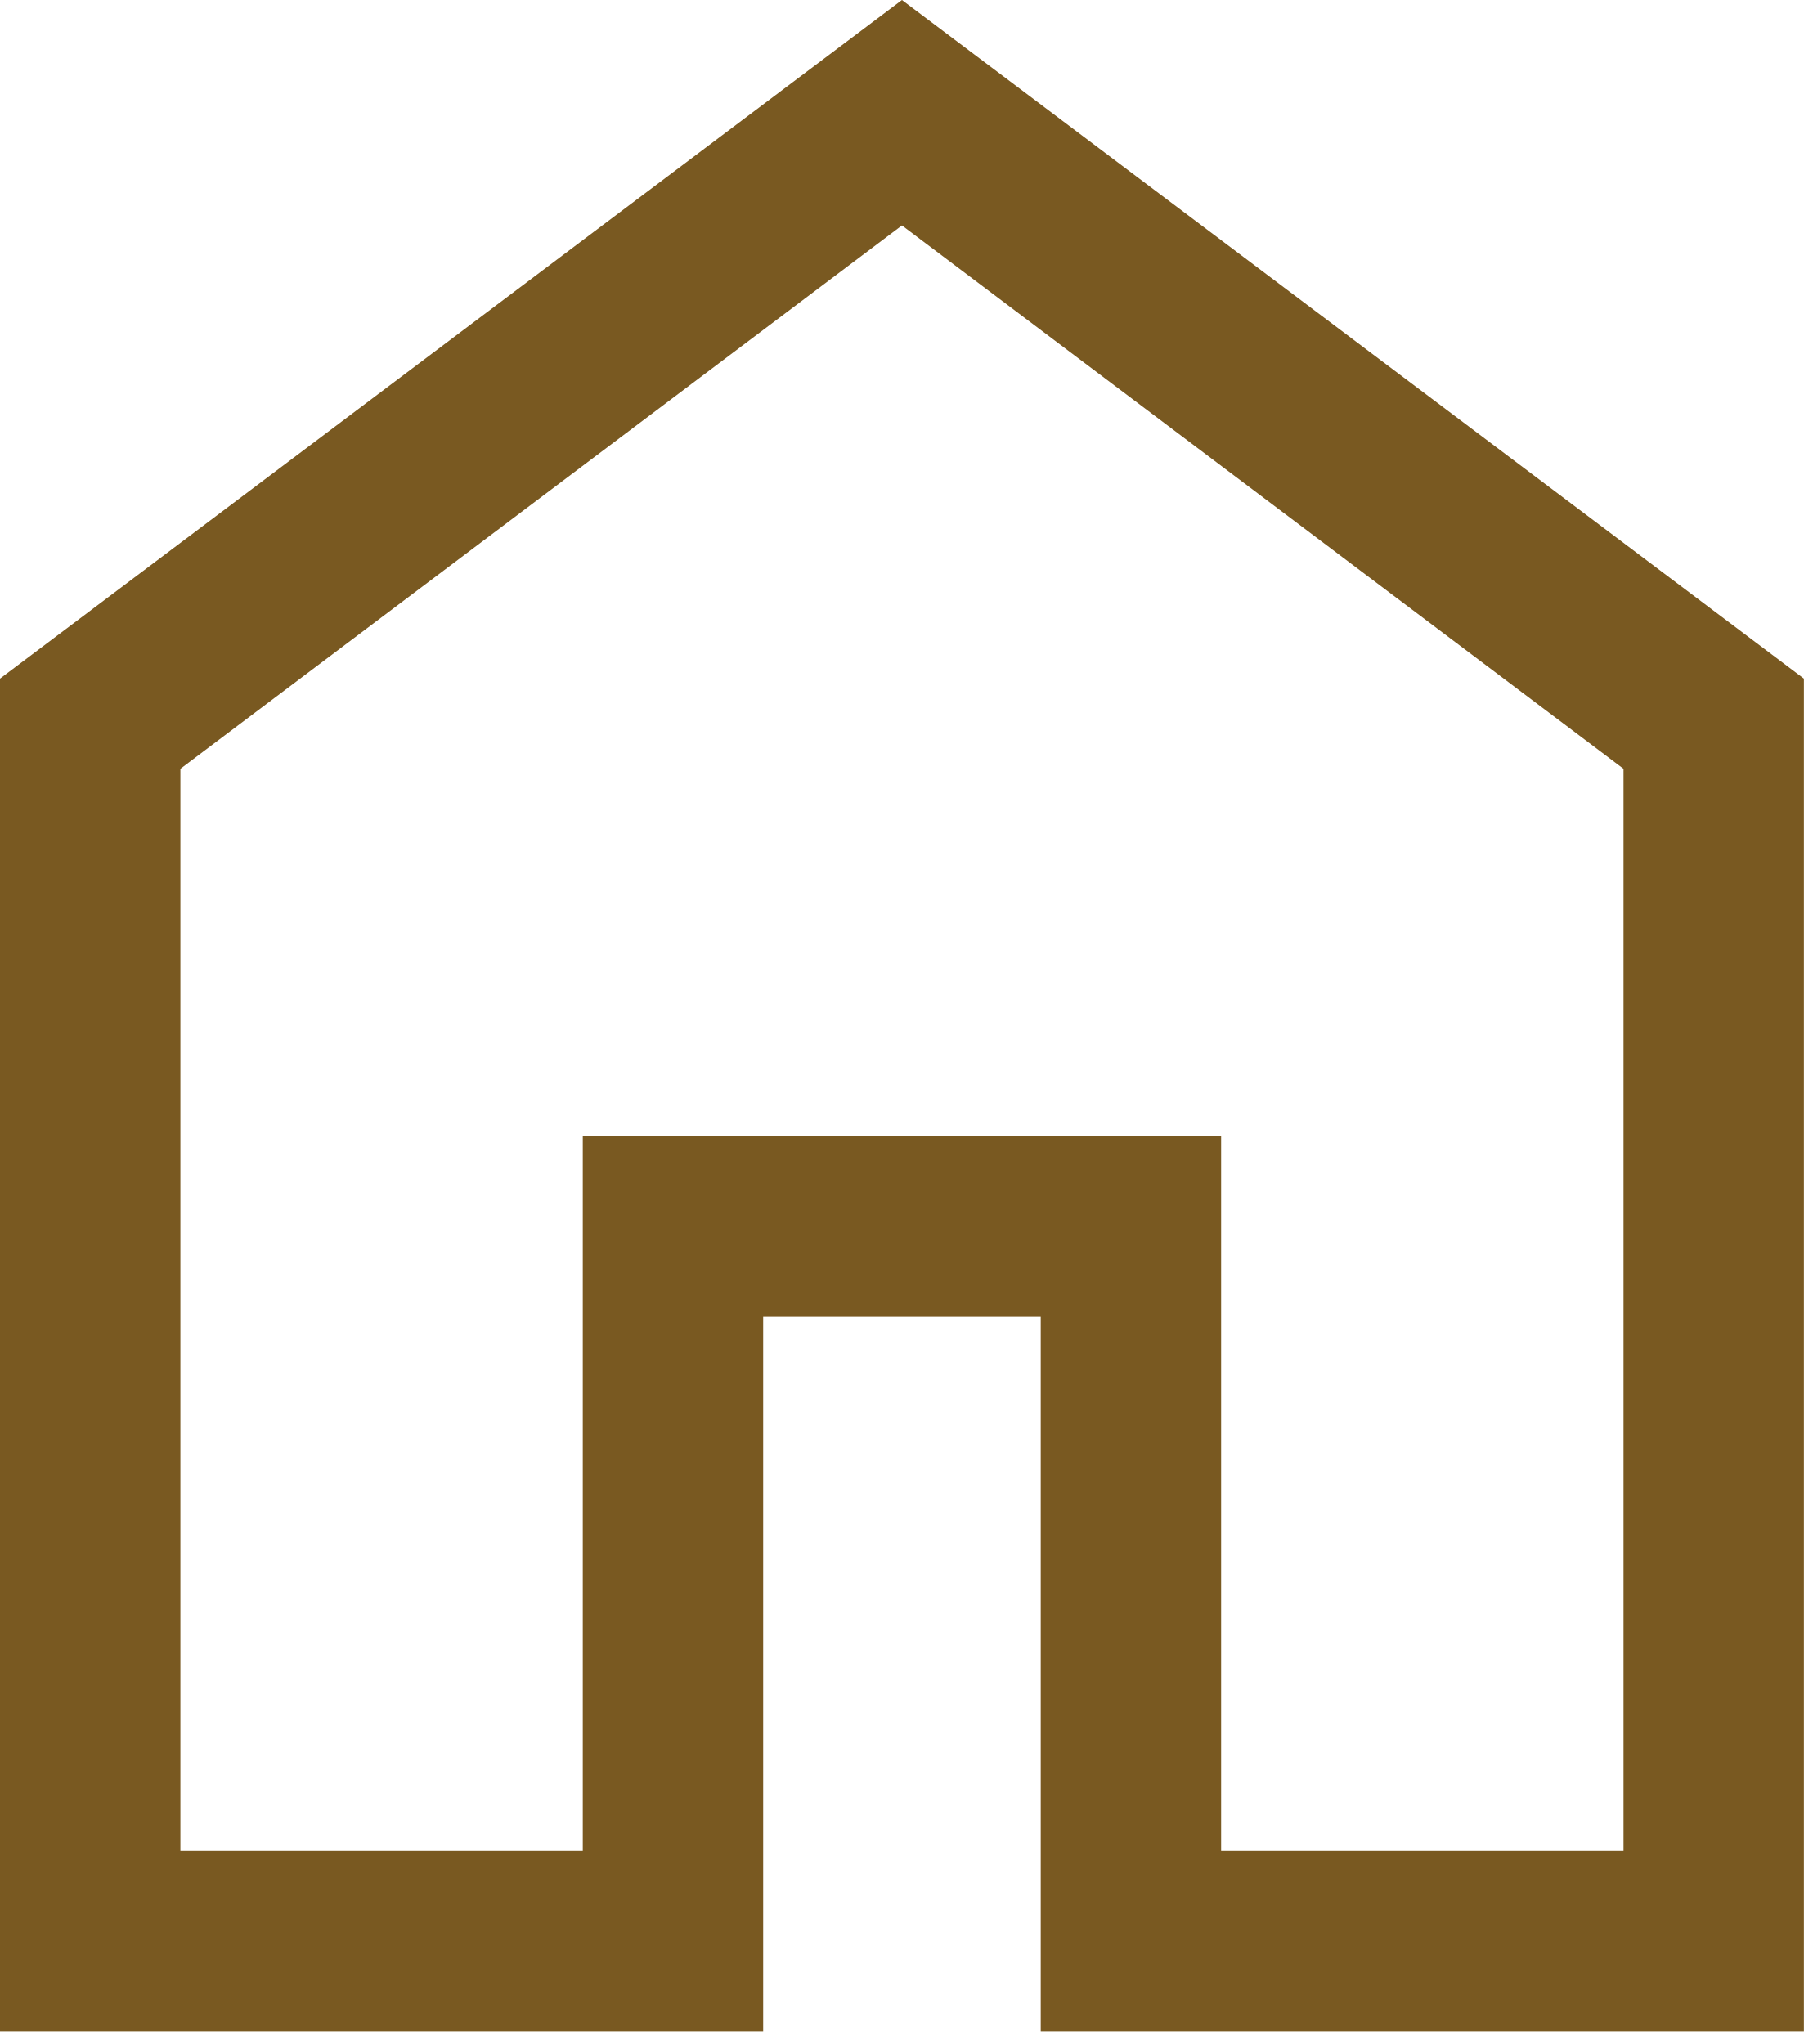
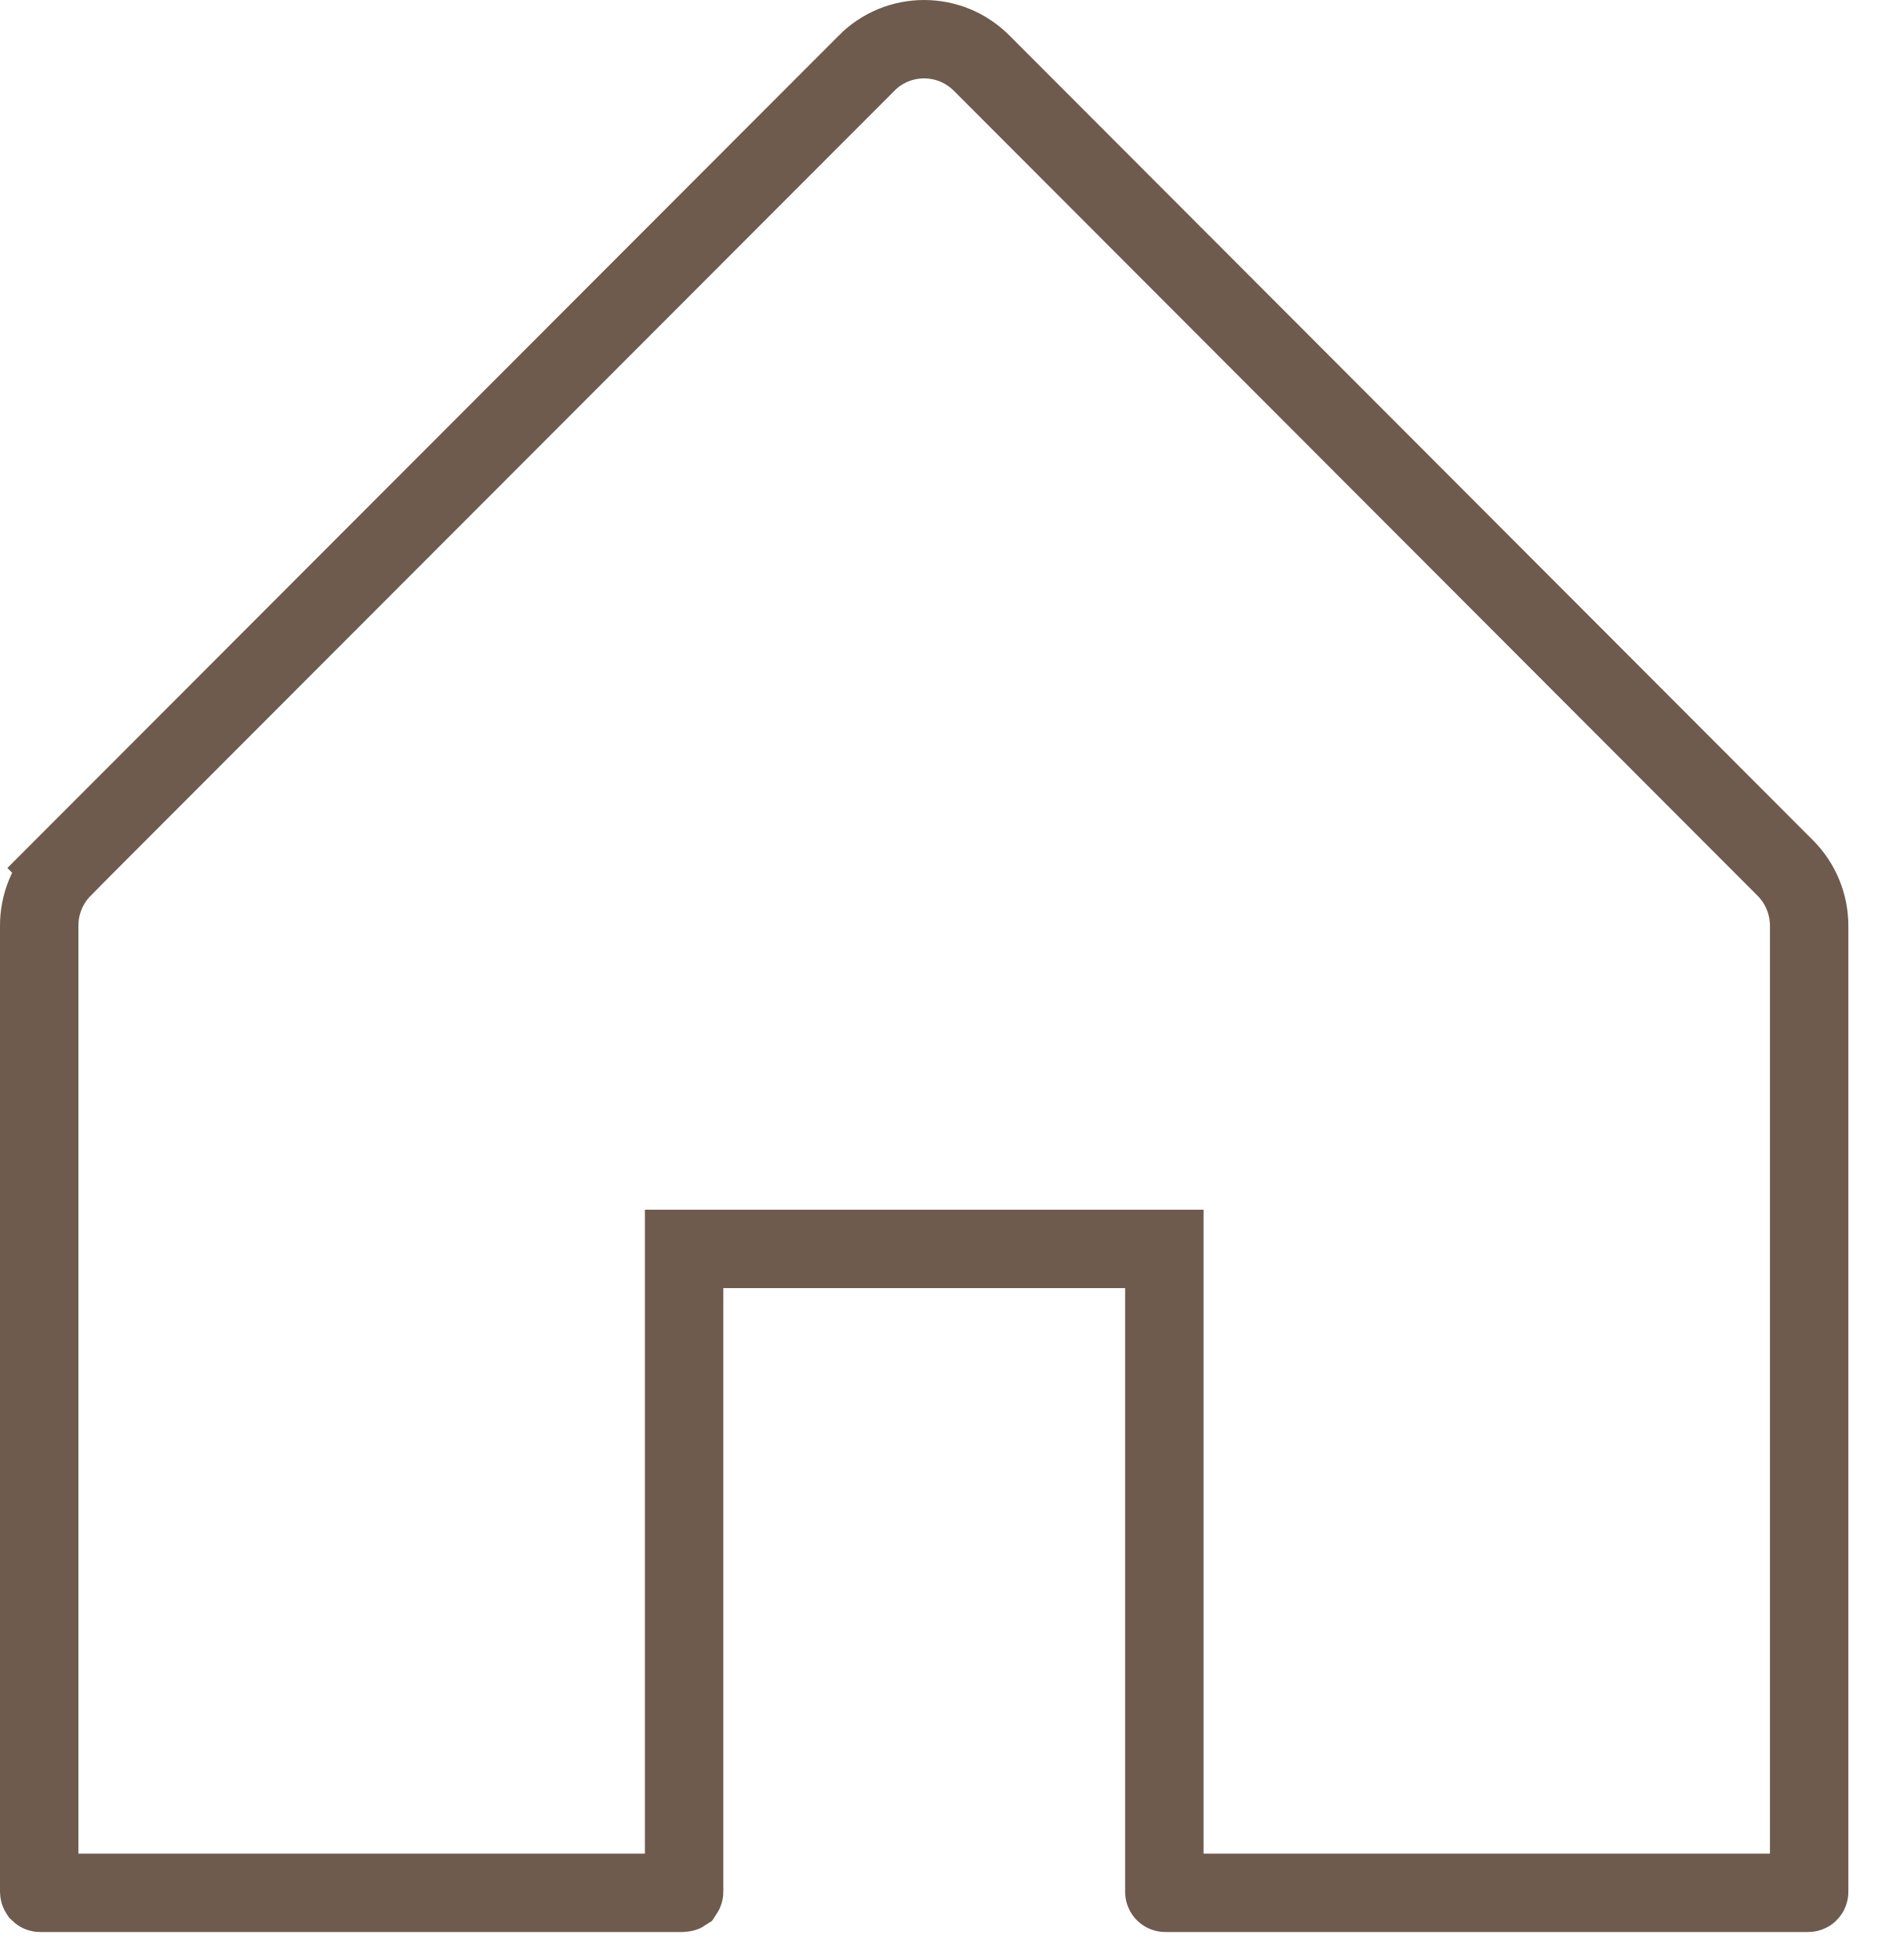
- <svg xmlns="http://www.w3.org/2000/svg" width="15" height="17" viewBox="0 0 15 17" fill="none">
-   <path d="M1.5 15.394H4.846V9.452H10.154V15.394H13.5V6.394L7.5 1.875L1.5 6.394V15.394ZM0 16.894V5.644L7.5 0L15 5.644V16.894H8.654V10.952H6.346V16.894H0Z" fill="#795921" />
+ <svg xmlns="http://www.w3.org/2000/svg" width="24" height="25" viewBox="0 0 24 25" fill="none">
+   <path d="M0.5 11.809C0.499 11.533 0.608 11.268 0.802 11.072L0.801 11.071L11.05 0.807V0.806C11.146 0.709 11.261 0.632 11.387 0.579C11.513 0.527 11.648 0.5 11.784 0.5C11.921 0.5 12.056 0.527 12.182 0.579C12.308 0.632 12.422 0.709 12.519 0.806L12.52 0.807L22.768 11.073C22.864 11.17 22.94 11.284 22.992 11.41C23.044 11.536 23.071 11.672 23.071 11.809V24.13C23.071 24.134 23.07 24.137 23.067 24.14C23.065 24.142 23.061 24.143 23.059 24.143H14.86C14.857 24.143 14.854 24.142 14.852 24.14C14.849 24.137 14.848 24.134 14.848 24.13V15.93H8.724V24.13C8.724 24.134 8.722 24.137 8.72 24.14C8.717 24.142 8.714 24.143 8.711 24.143H0.513C0.51 24.143 0.506 24.142 0.504 24.14C0.502 24.137 0.5 24.134 0.5 24.13V11.809Z" stroke="#6F5B4D" />
</svg>
